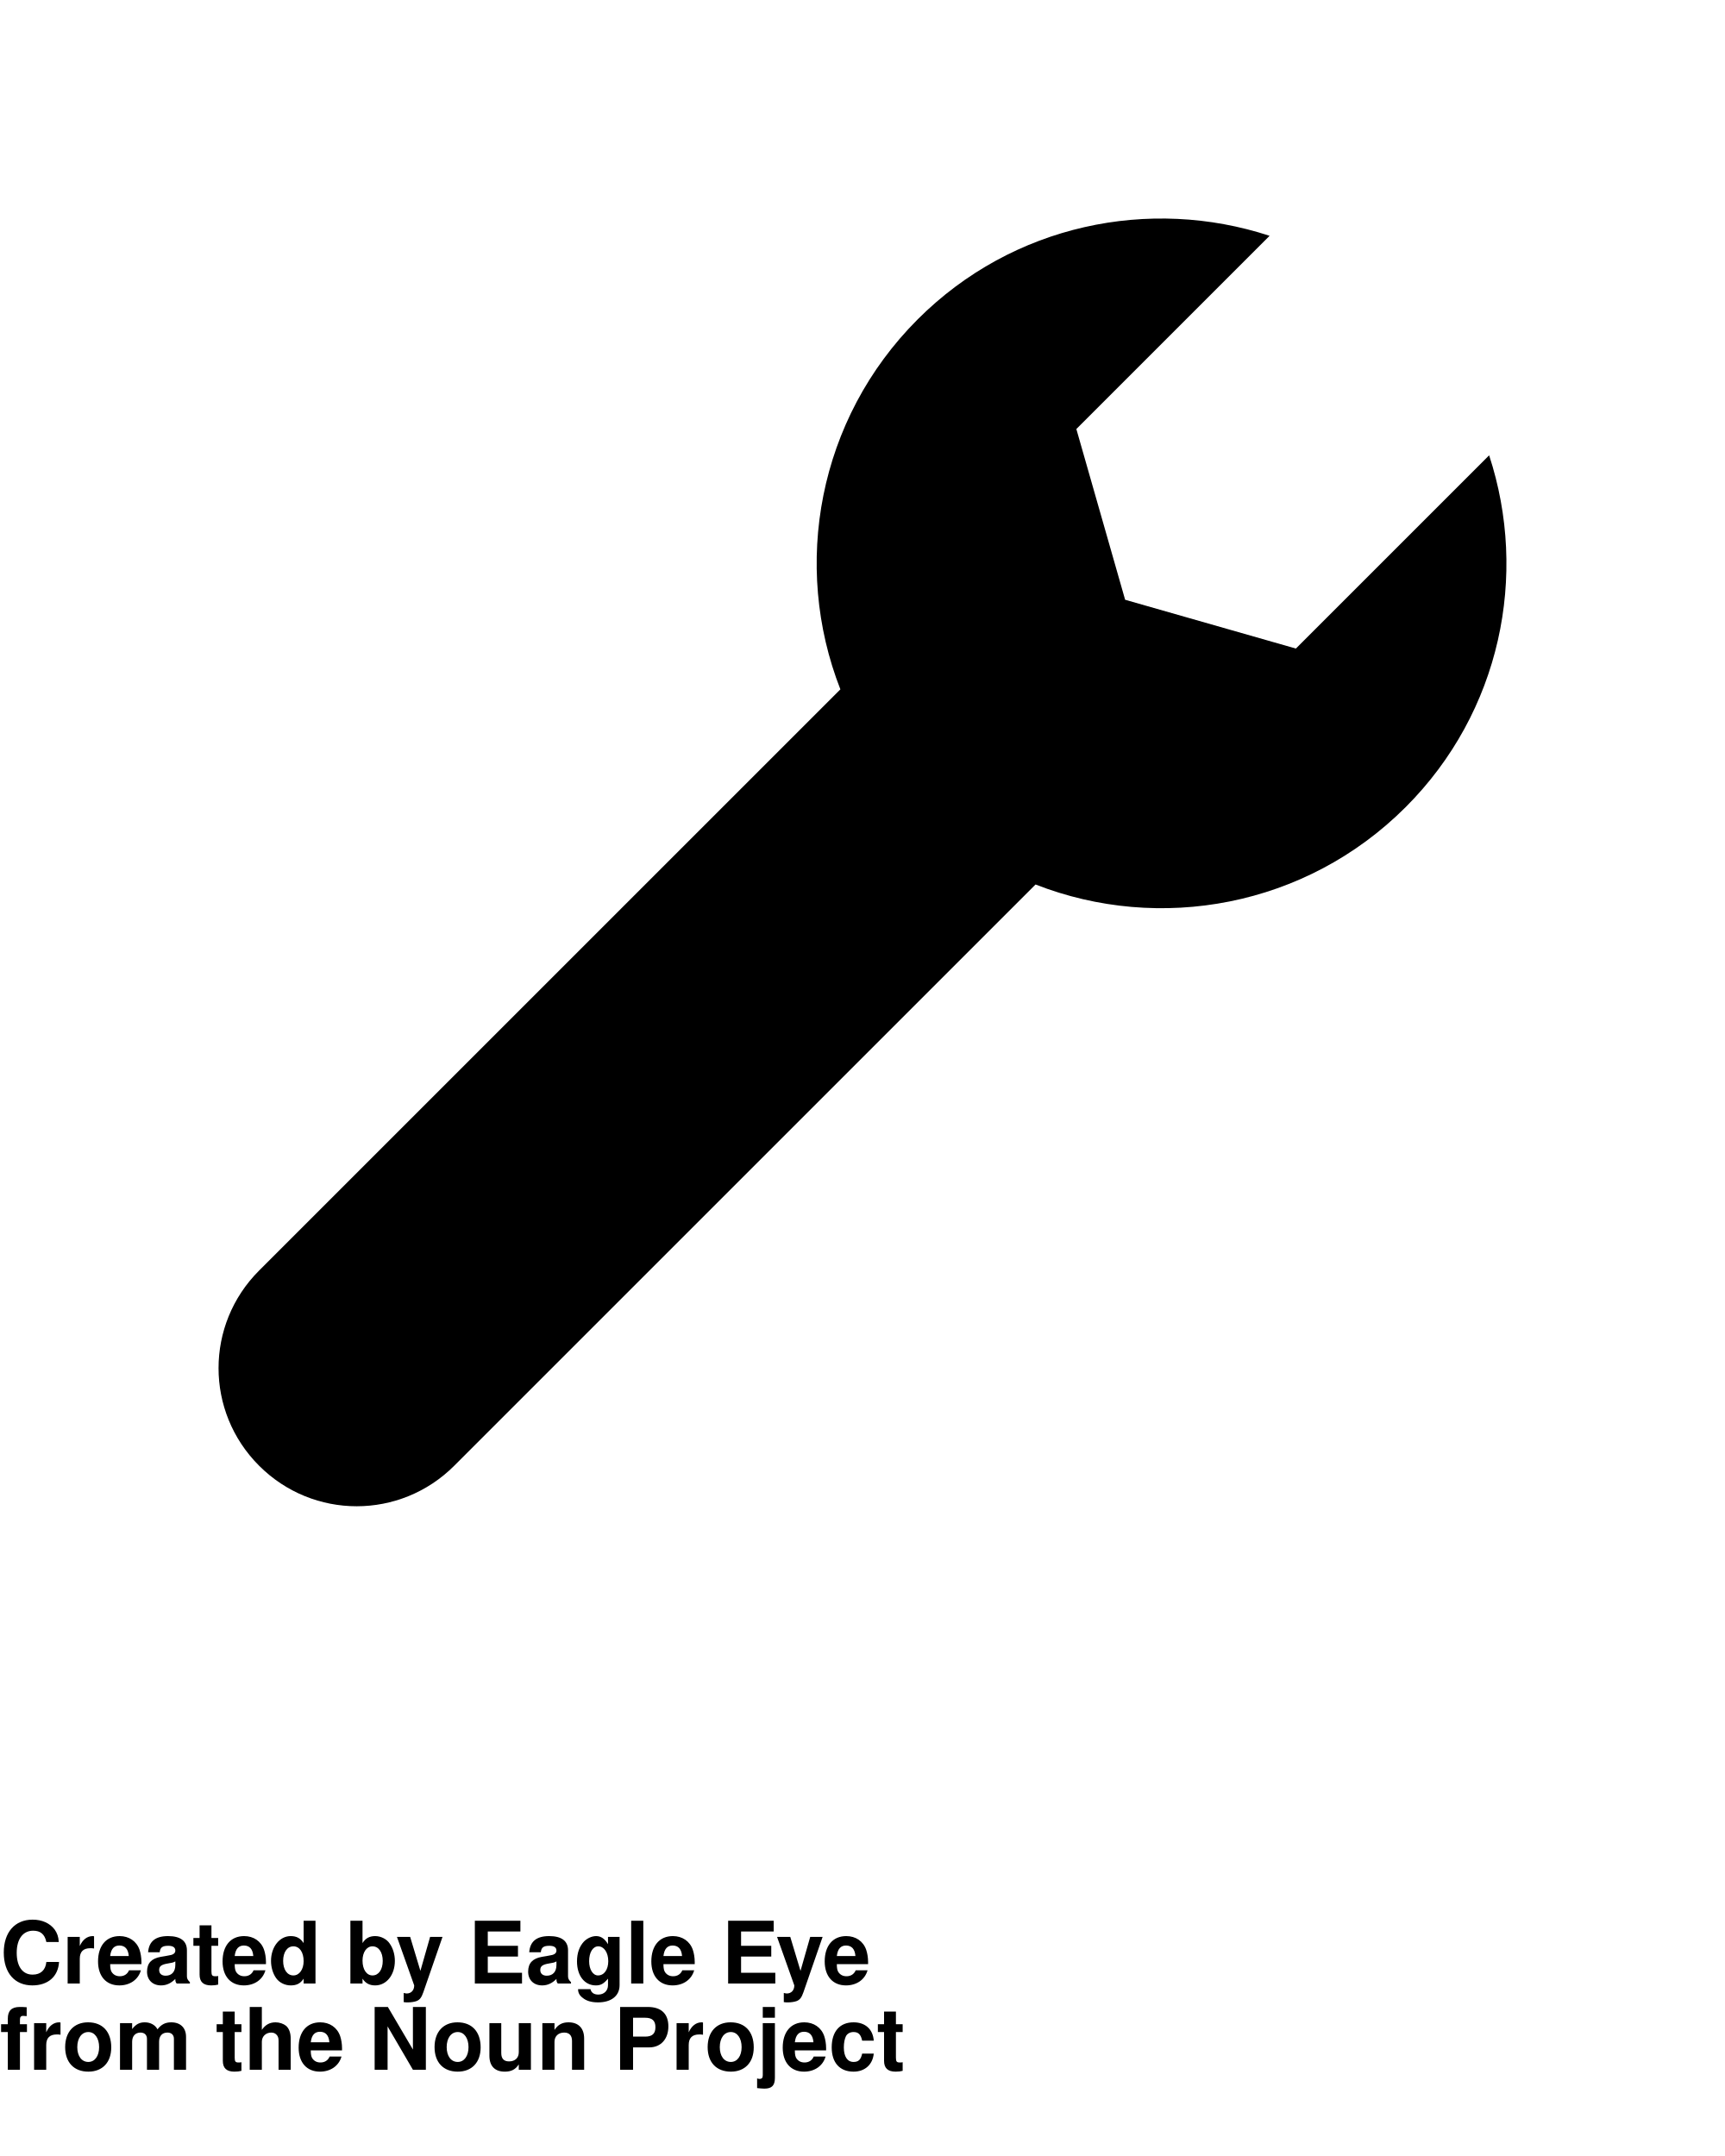
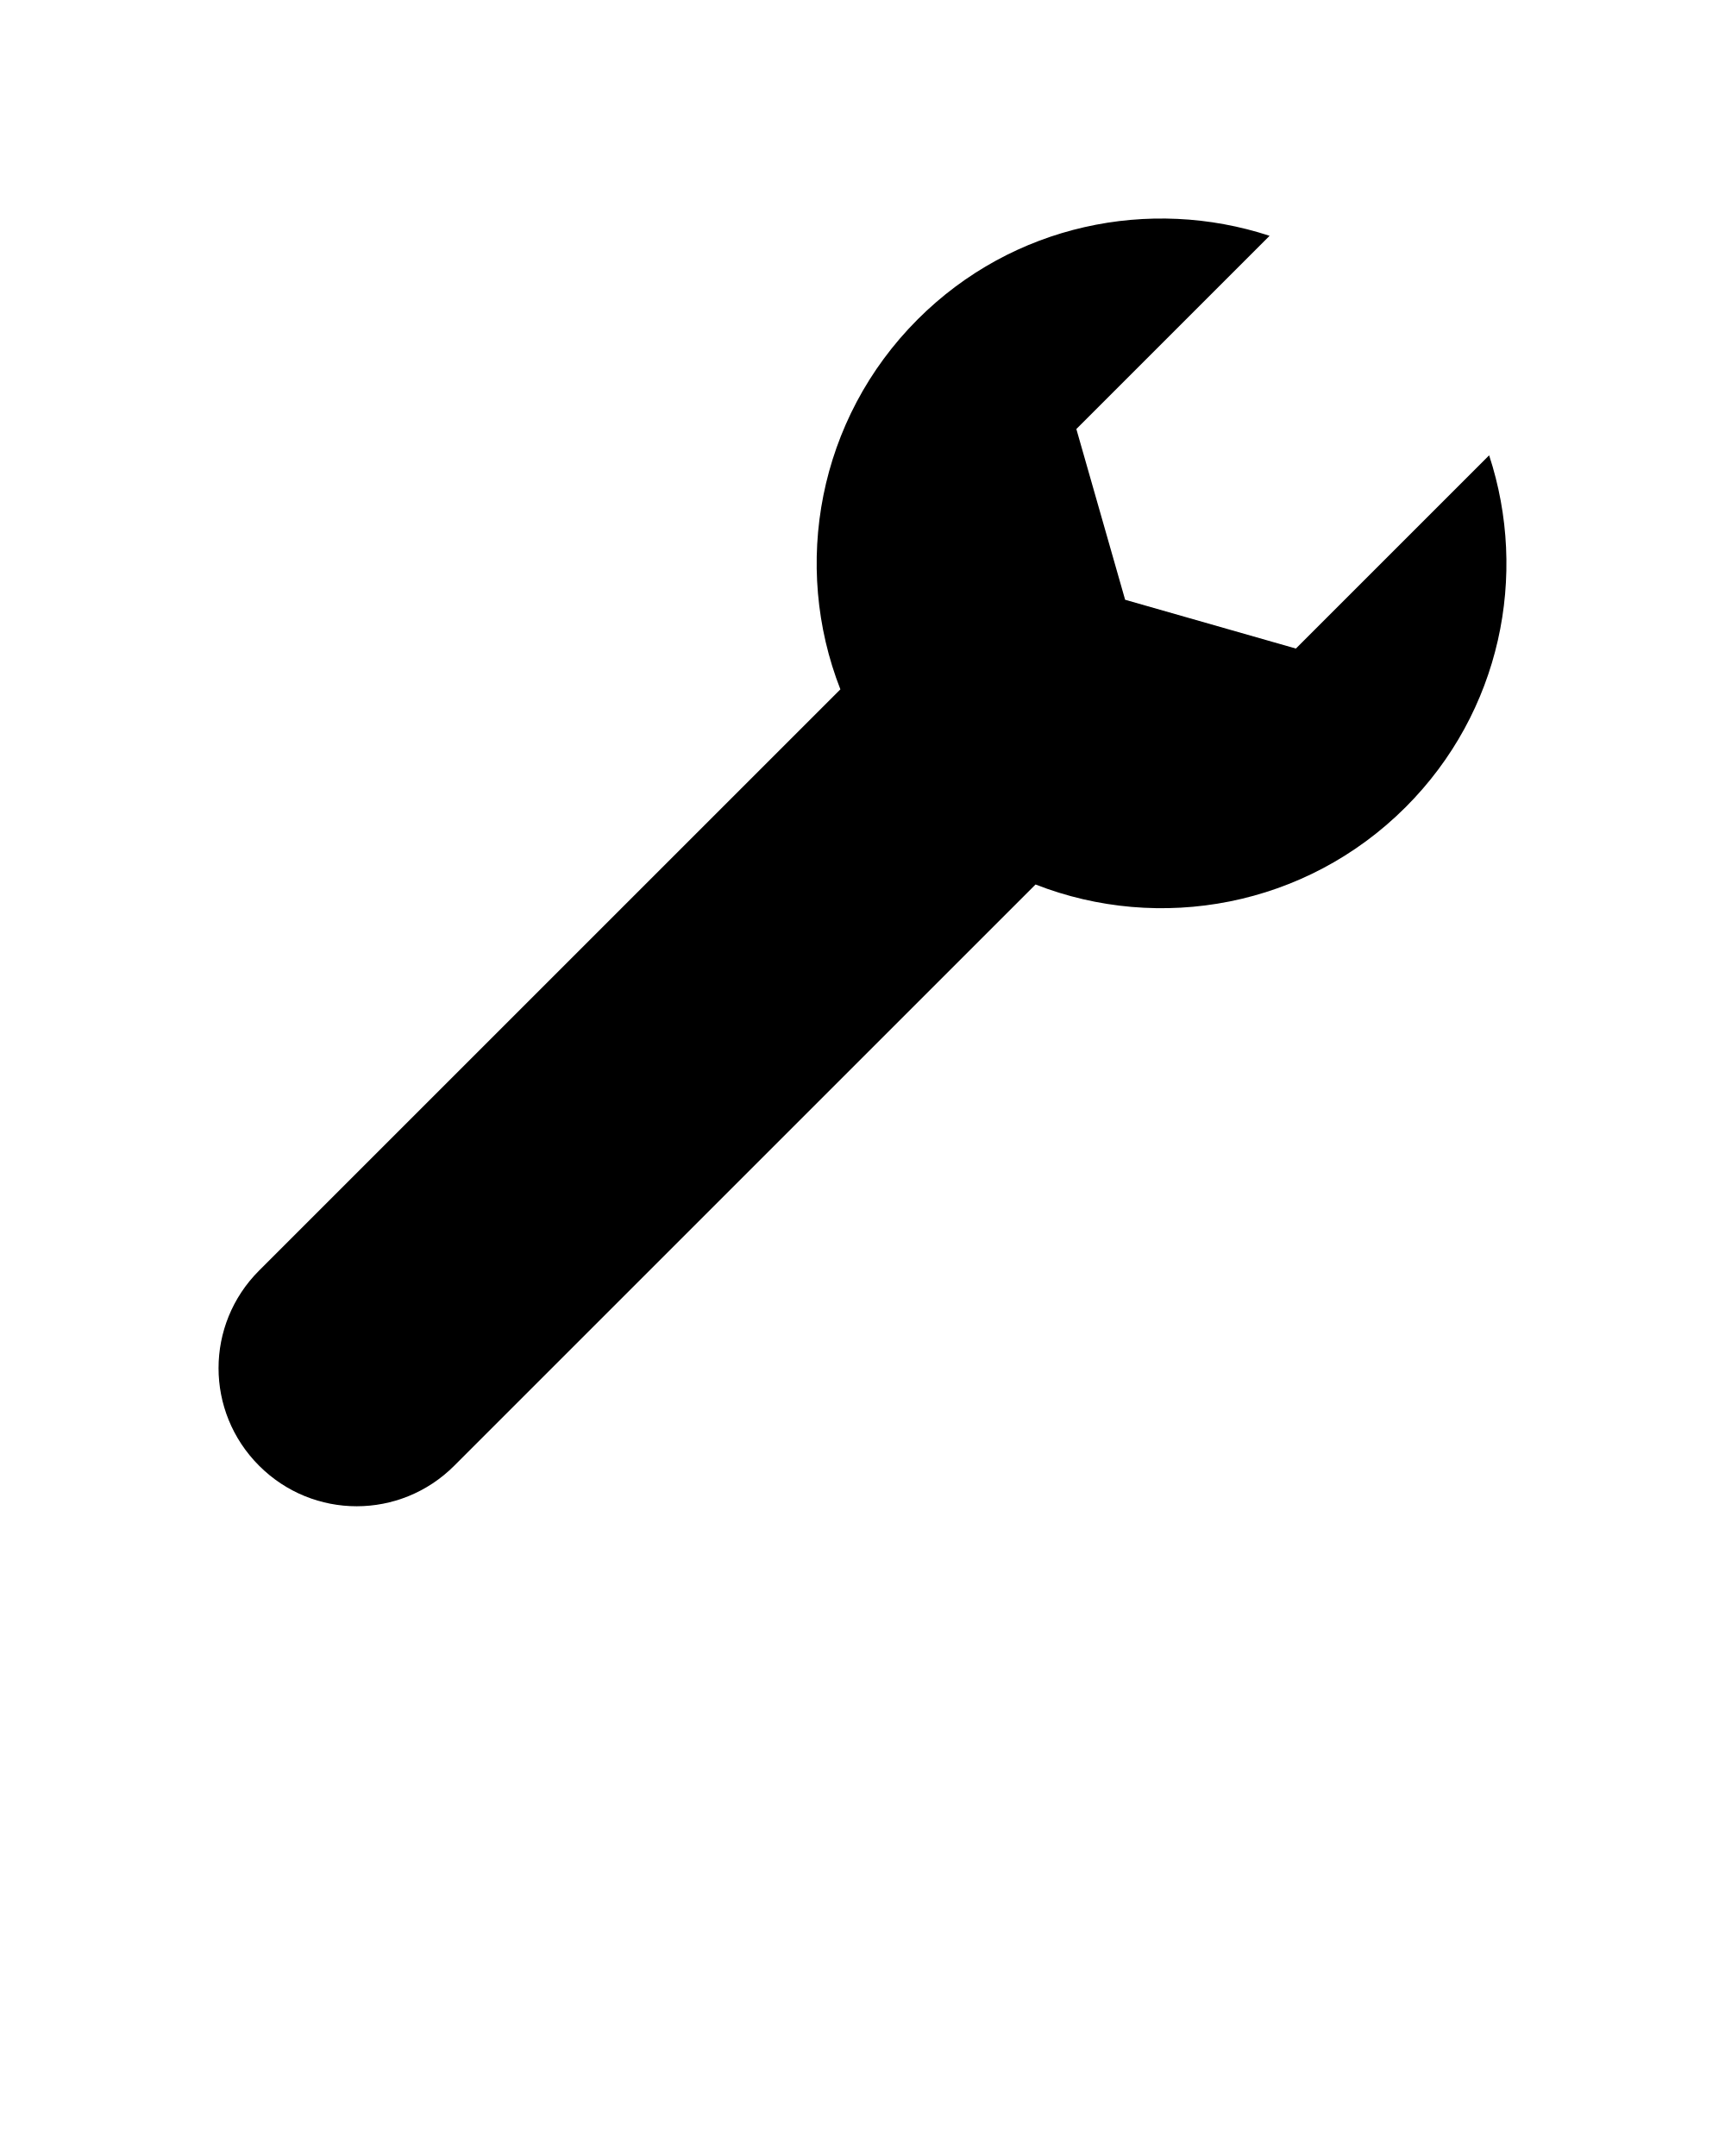
<svg xmlns="http://www.w3.org/2000/svg" version="1.1" x="0px" y="0px" viewBox="0 0 100 125">
  <g transform="translate(0,-952.3622)">
    <path d="m 73.6,966.034 c -6.939,-2.277 -14.878,-0.678 -20.396,4.839 -5.798,5.798 -7.296,14.28 -4.486,21.456 l -33.698,33.698 c -3.134,3.134 -3.134,8.18 0,11.314 3.134,3.134 8.18,3.134 11.314,0 l 33.698,-33.698 c 7.176,2.81 15.658,1.312 21.456,-4.486 5.517,-5.517 7.117,-13.457 4.839,-20.396 l -11.203,11.203 -9.899,-2.829 -2.828,-9.899 11.203,-11.203 z" style="color:#000000;enable-background:accumulate;" fill="#000000" stroke="none" marker="none" visibility="visible" display="inline" overflow="visible" />
  </g>
-   <text x="0" y="115" fill="#000000" font-size="5px" font-weight="bold" font-family="'Helvetica Neue', Helvetica, Arial-Unicode, Arial, Sans-serif">Created by Eagle Eye</text>
-   <text x="0" y="120" fill="#000000" font-size="5px" font-weight="bold" font-family="'Helvetica Neue', Helvetica, Arial-Unicode, Arial, Sans-serif">from the Noun Project</text>
+   <text x="0" y="115" fill="#000000" font-size="5px" font-weight="bold" font-family="'Helvetica Neue', Helvetica, Arial-Unicode, Arial, Sans-serif" />
+   <text x="0" y="120" fill="#000000" font-size="5px" font-weight="bold" font-family="'Helvetica Neue', Helvetica, Arial-Unicode, Arial, Sans-serif" />
</svg>
